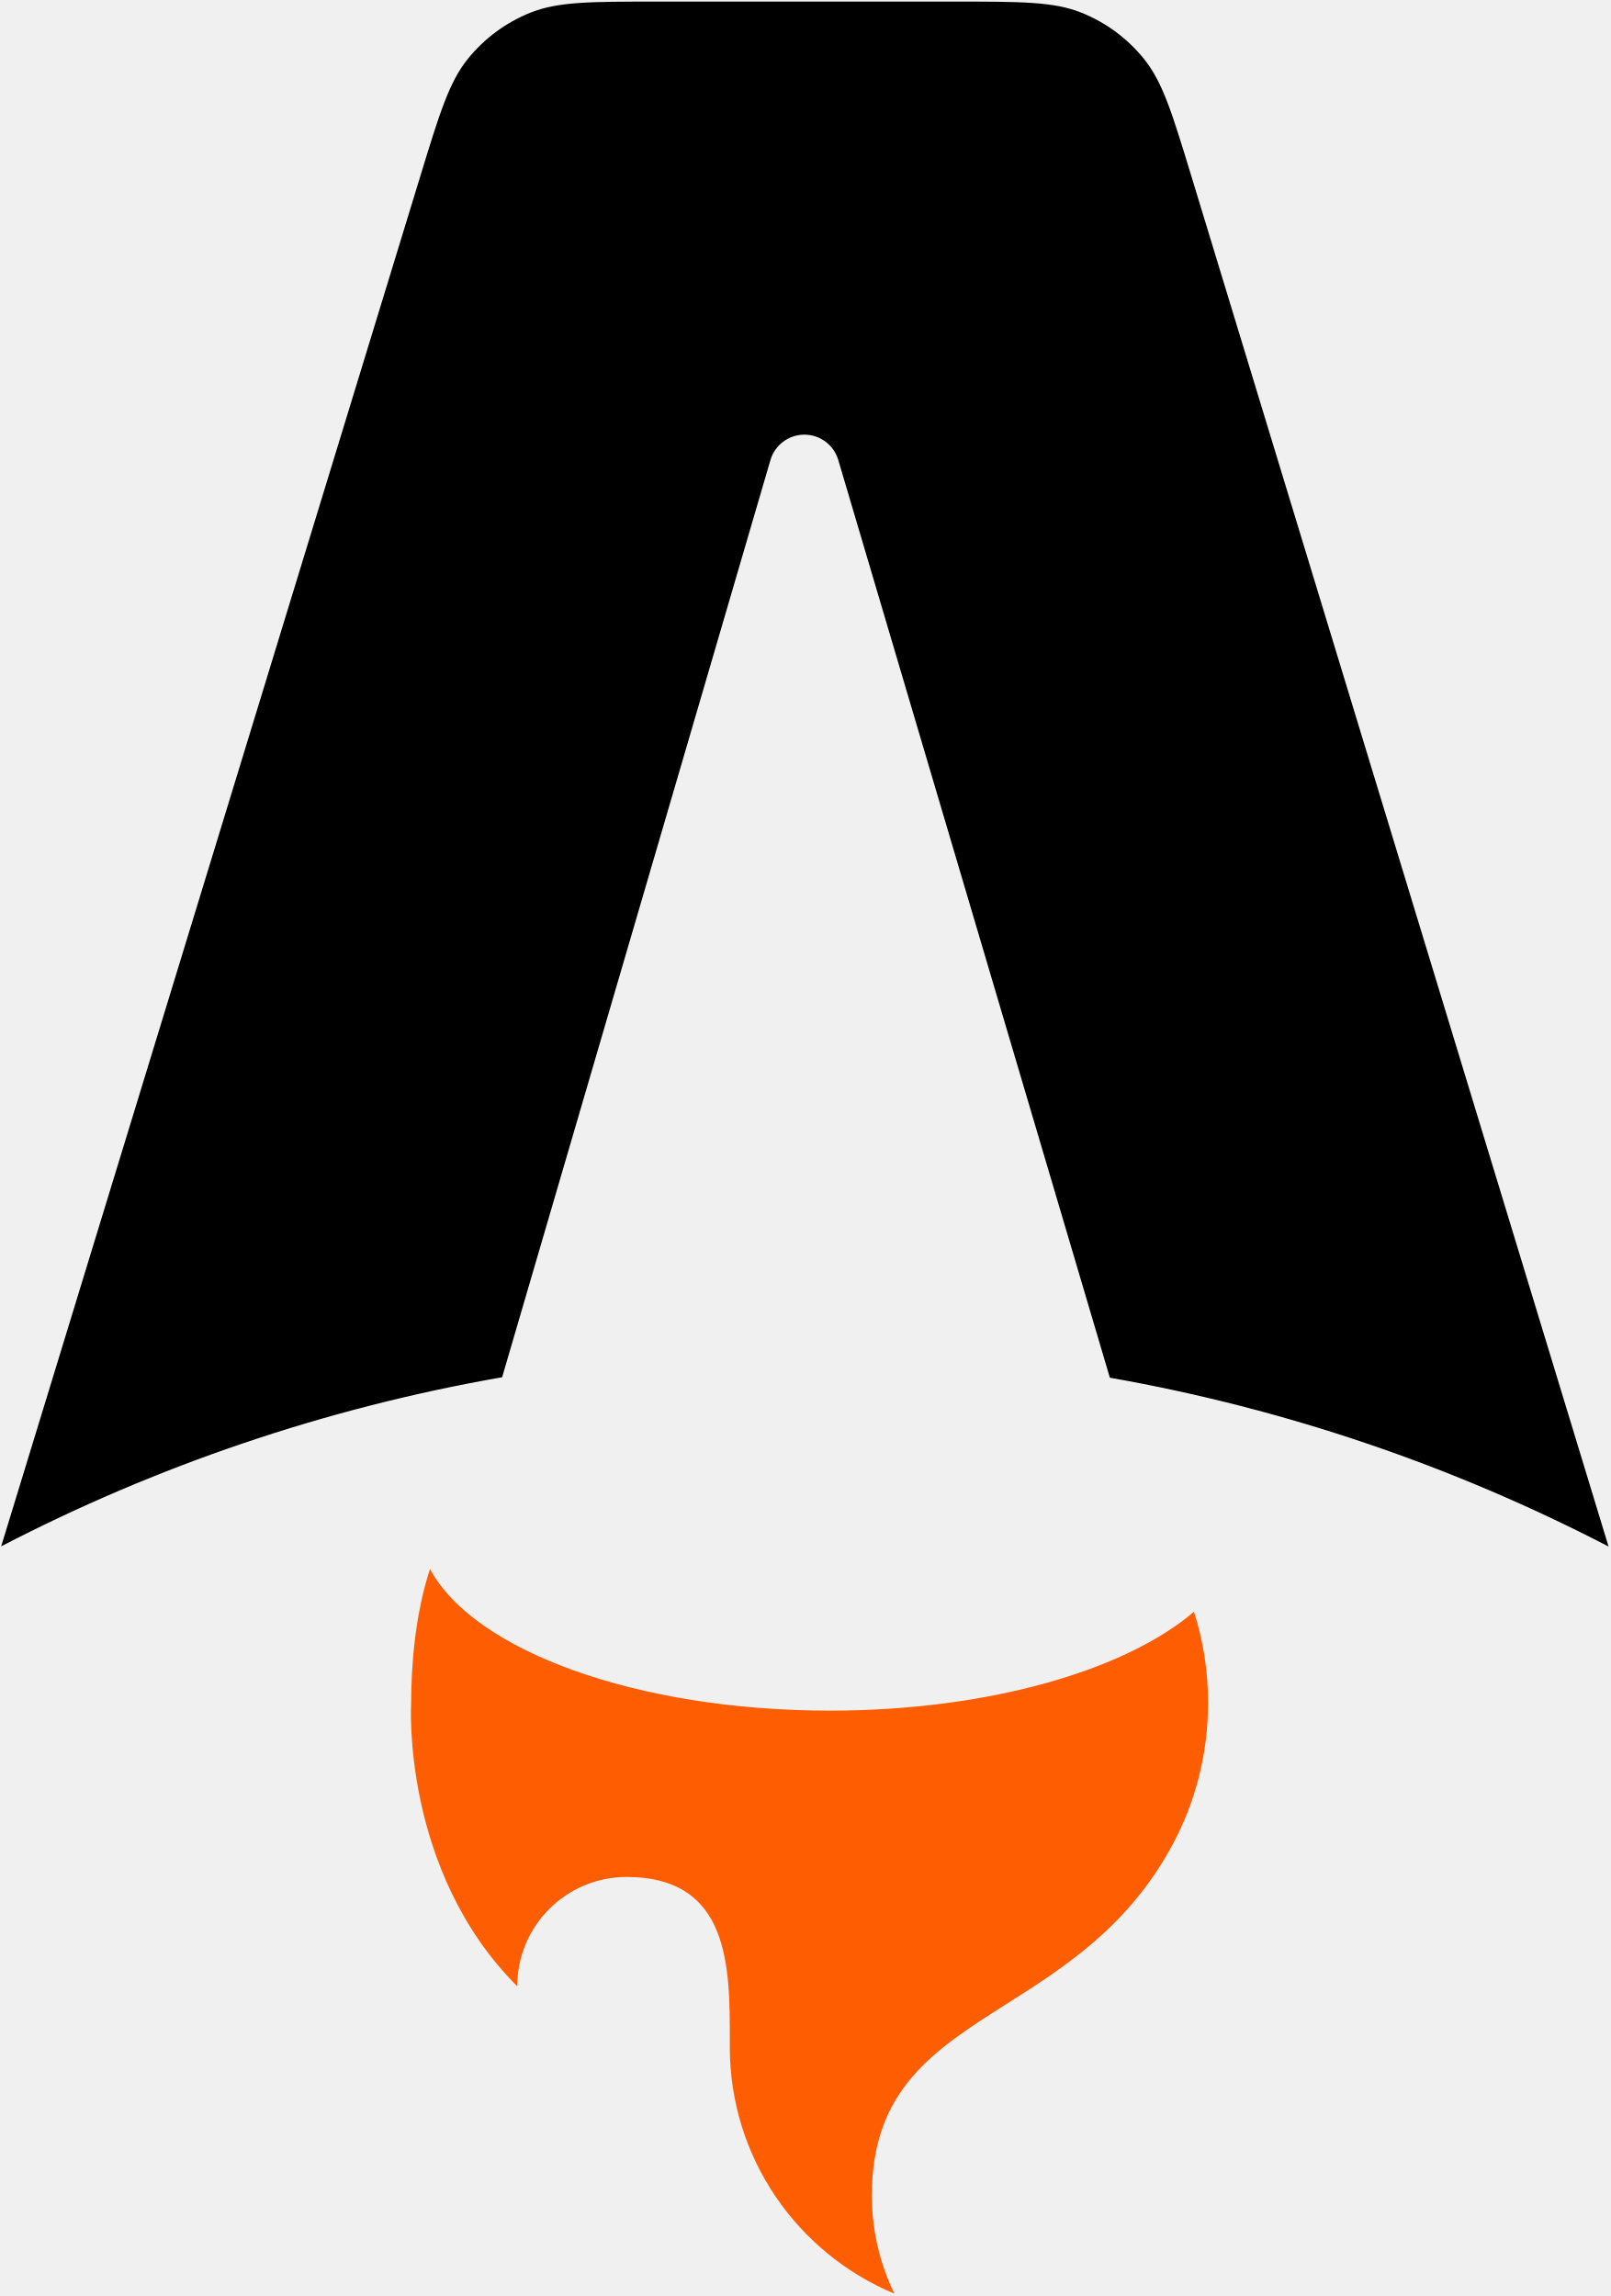
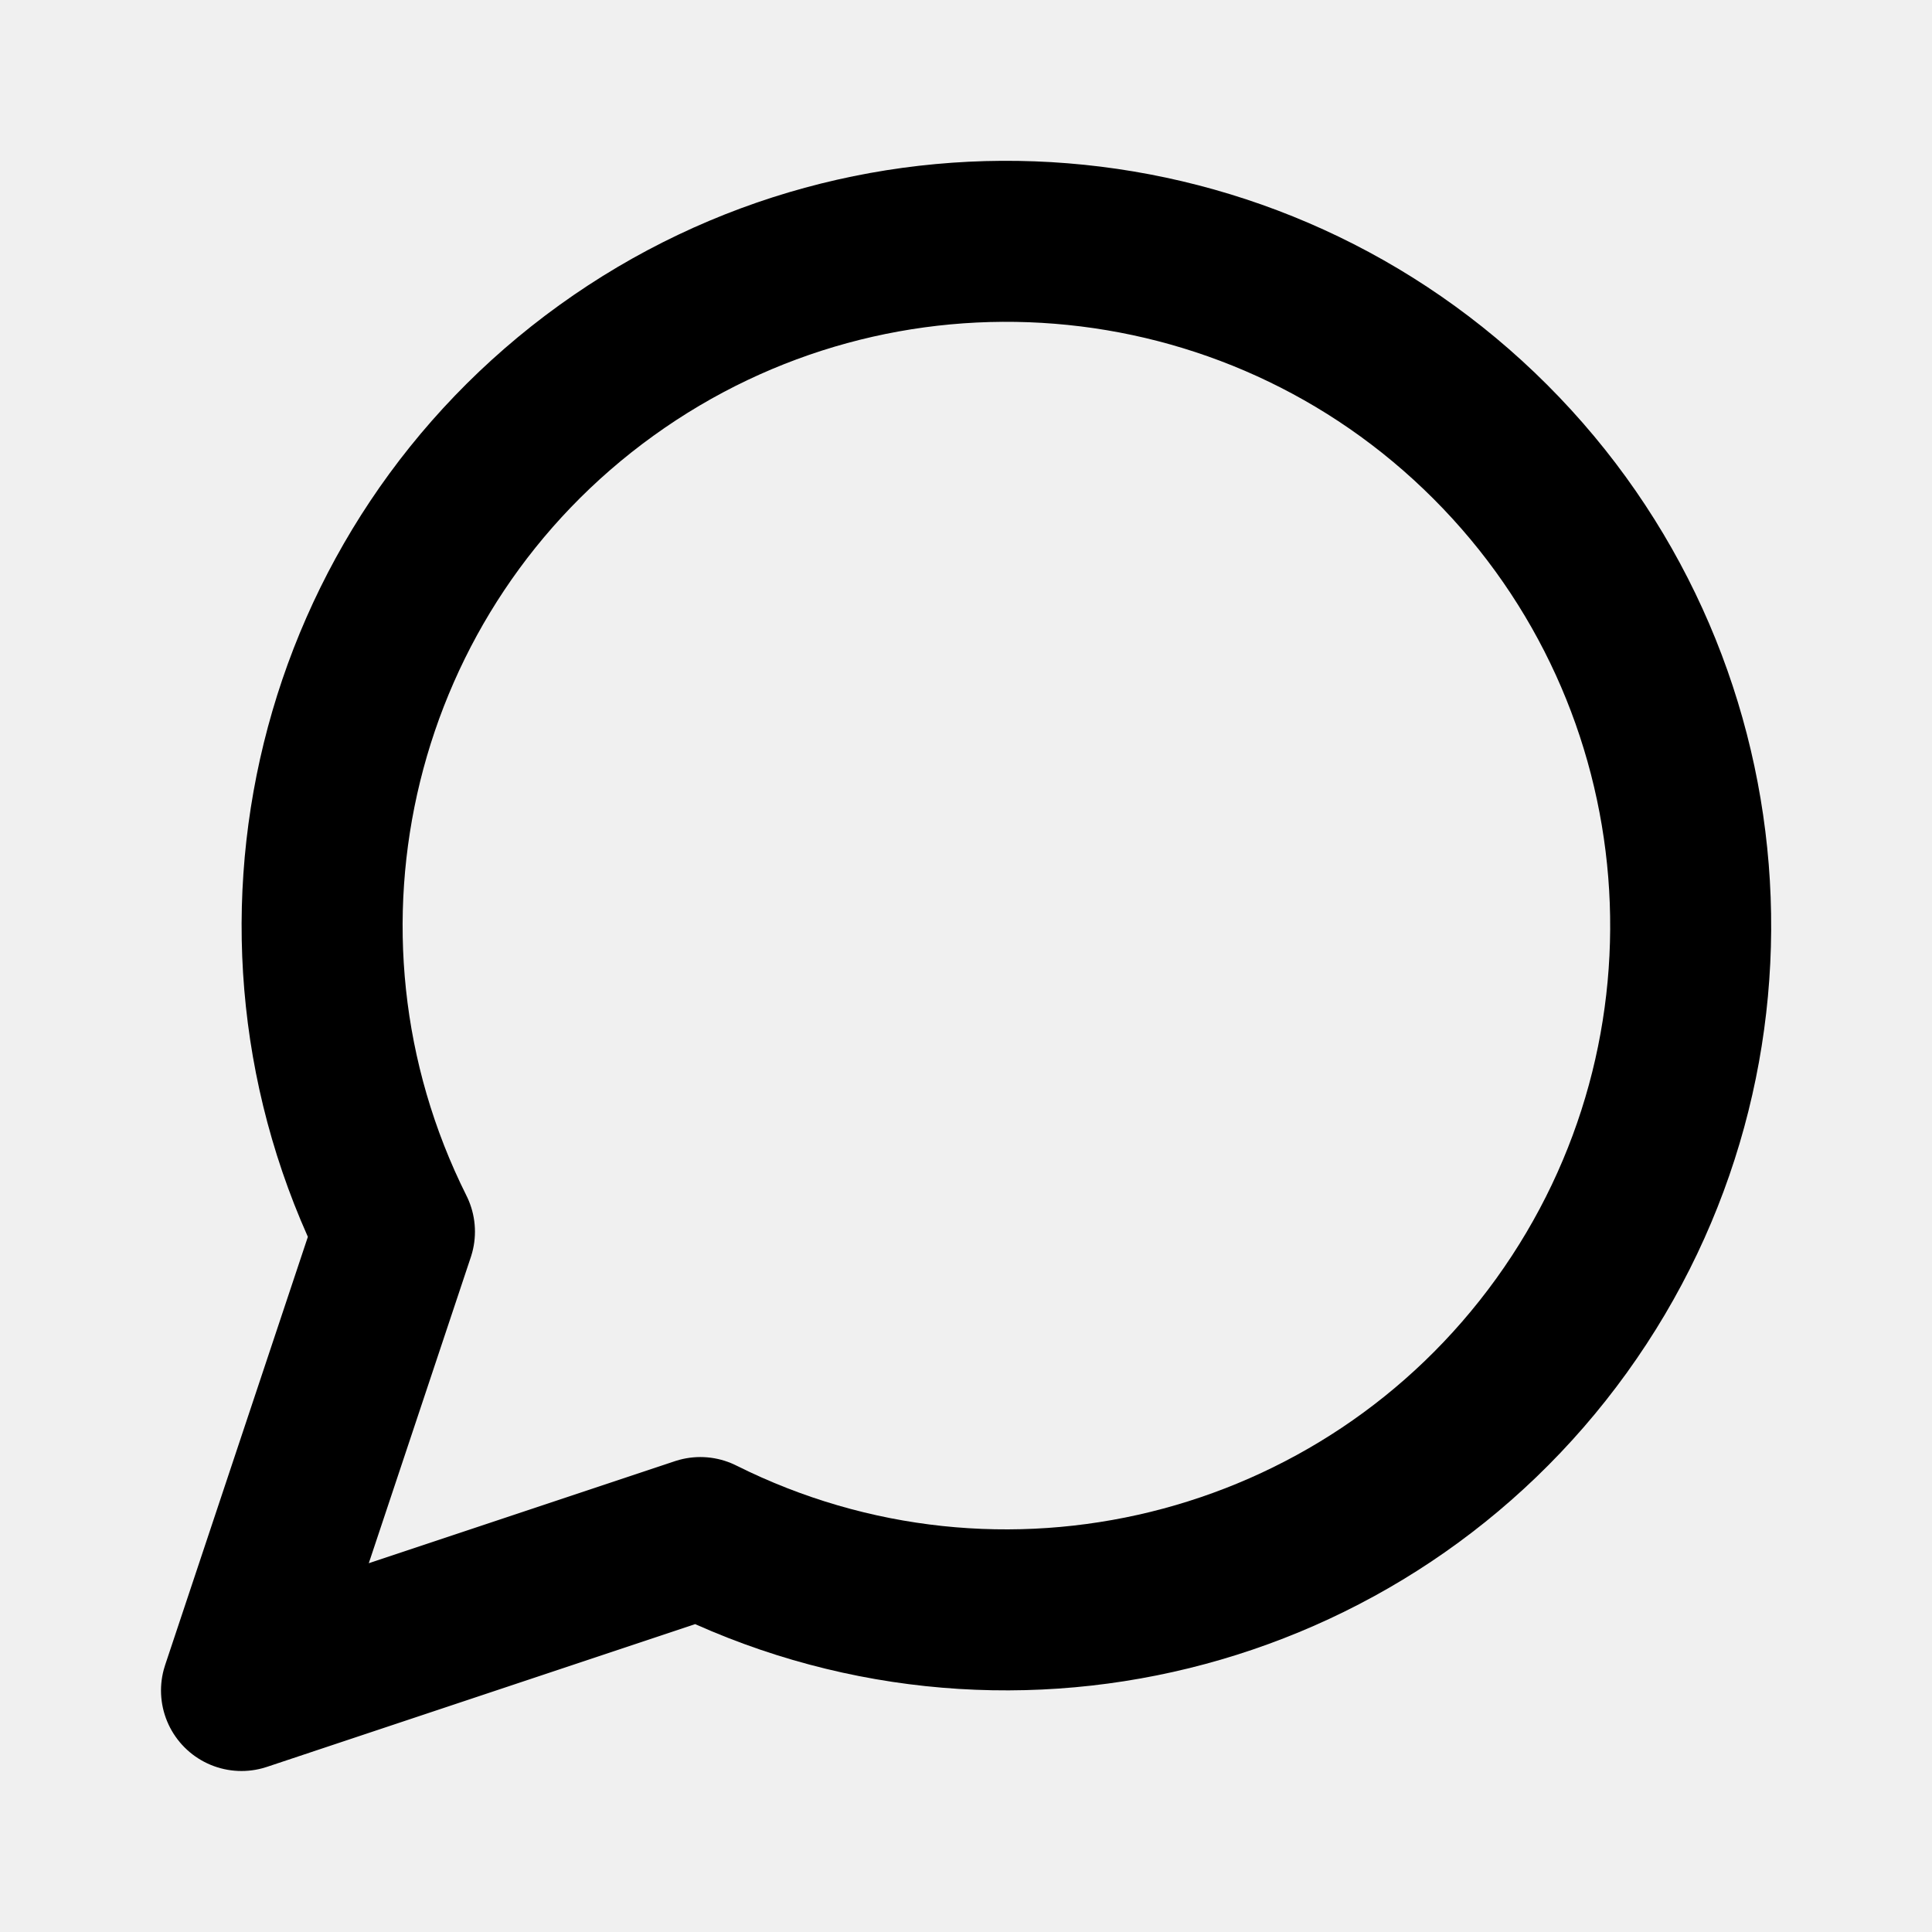
- <svg xmlns="http://www.w3.org/2000/svg" viewBox="0 0 627 894" fill="none">
+ <svg xmlns="http://www.w3.org/2000/svg" width="24" height="24" viewBox="0 0 24 24" fill="none" stroke-width="2" stroke-linecap="round" stroke-linejoin="round" class="lucide lucide-message-circle">
  <style>
    #letter-a {
-       fill: black;
+       stroke: black;
    }
    @media (prefers-color-scheme: dark) {
      #letter-a {
-         fill: white;
+         stroke: white;
      }
    }
  </style>
-   <path id="letter-a" fill-rule="evenodd" clip-rule="evenodd" d="M445.433 22.983C452.722 32.032 456.439 44.243 463.873 68.665L626.281 602.176C566.234 571.026 500.957 548.56 432.115 536.439L326.371 179.099C324.641 173.252 319.27 169.241 313.173 169.241C307.06 169.241 301.68 173.273 299.963 179.14L195.5 536.259C126.338 548.325 60.763 570.832 0.459 602.095L163.664 68.541C171.121 44.162 174.85 31.972 182.14 22.939C188.575 14.965 196.946 8.772 206.454 4.95C217.224 0.622 229.971 0.622 255.466 0.622H372.034C397.562 0.622 410.326 0.622 421.106 4.96C430.622 8.789 438.998 14.995 445.433 22.983Z" />
-   <path fill-rule="evenodd" clip-rule="evenodd" d="M464.867 627.566C438.094 650.46 384.655 666.073 323.101 666.073C247.551 666.073 184.229 642.553 167.426 610.921C161.419 629.05 160.072 649.798 160.072 663.052C160.072 663.052 156.114 728.134 201.38 773.401C201.38 749.896 220.435 730.842 243.939 730.842C284.226 730.842 284.181 765.99 284.144 794.506C284.143 795.36 284.142 796.209 284.142 797.051C284.142 840.333 310.595 877.436 348.215 893.075C342.596 881.518 339.444 868.54 339.444 854.825C339.444 813.545 363.679 798.175 391.845 780.311C414.255 766.098 439.155 750.307 456.315 718.629C465.268 702.101 470.352 683.17 470.352 663.052C470.352 650.68 468.43 638.757 464.867 627.566Z" fill="#FF5D01" />
+   <path id="letter-a" d="m3 21 1.9-5.7a8.5 8.5 0 1 1 3.8 3.8z" />
</svg>
